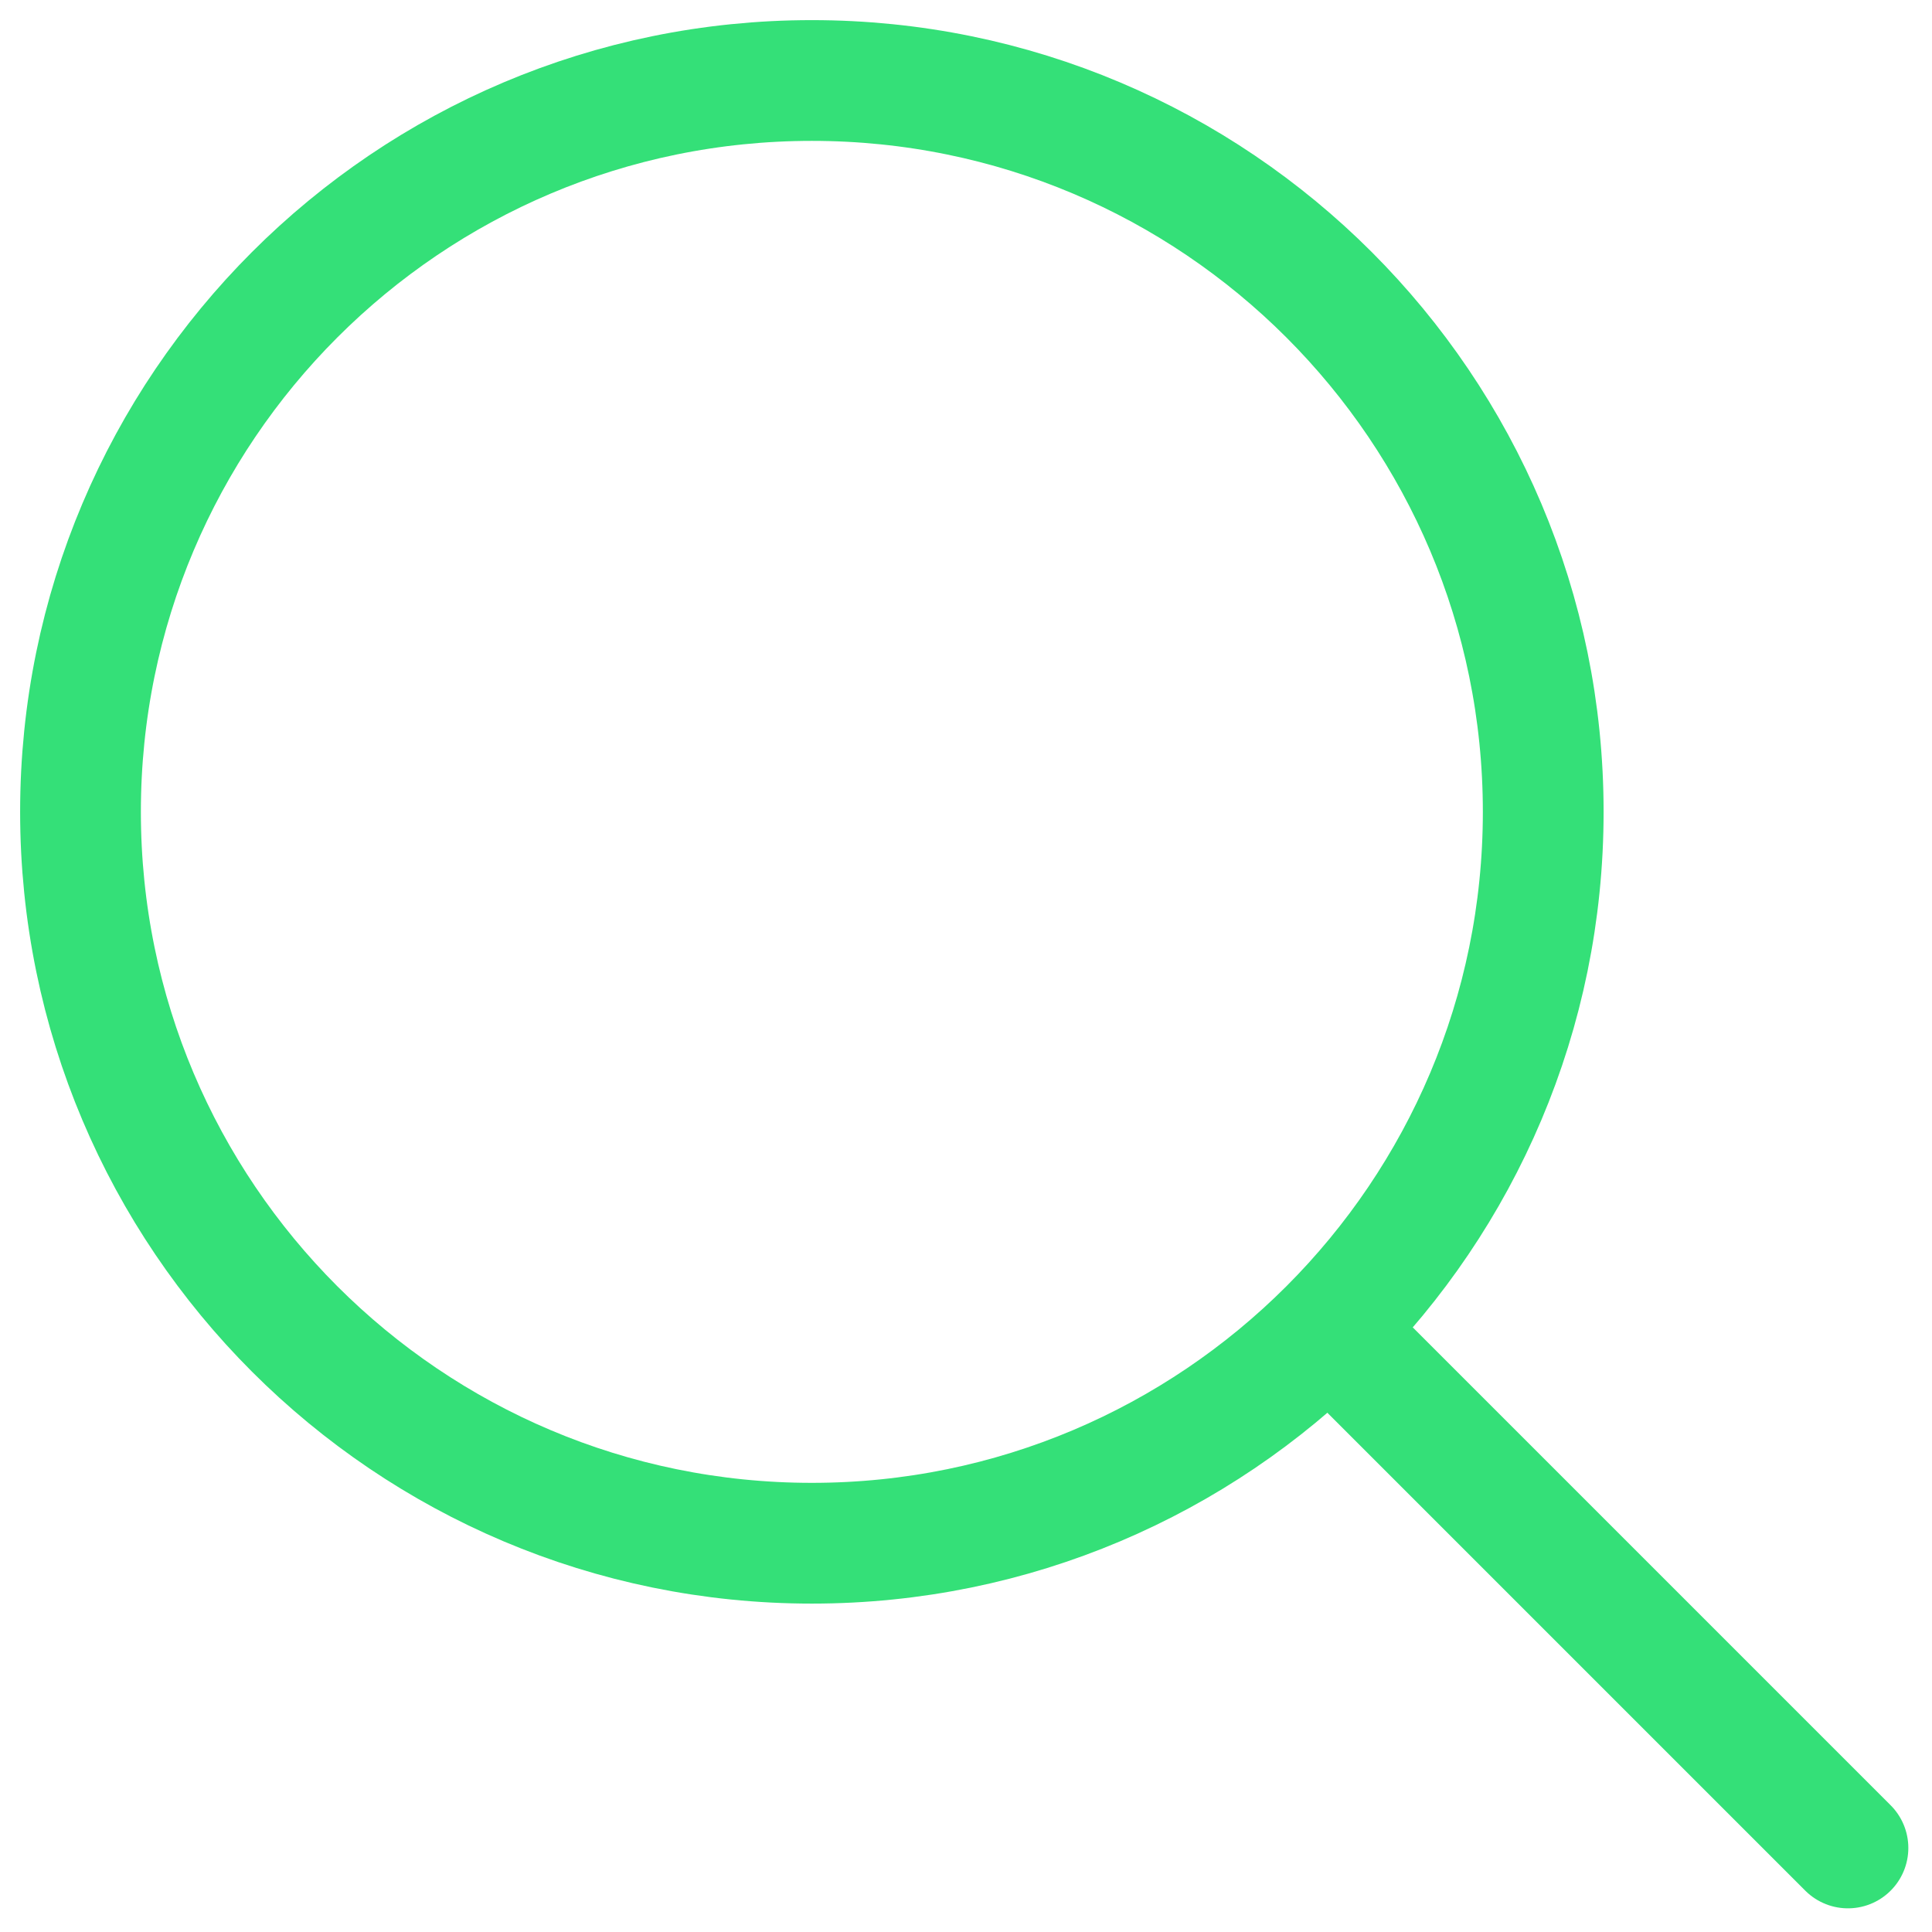
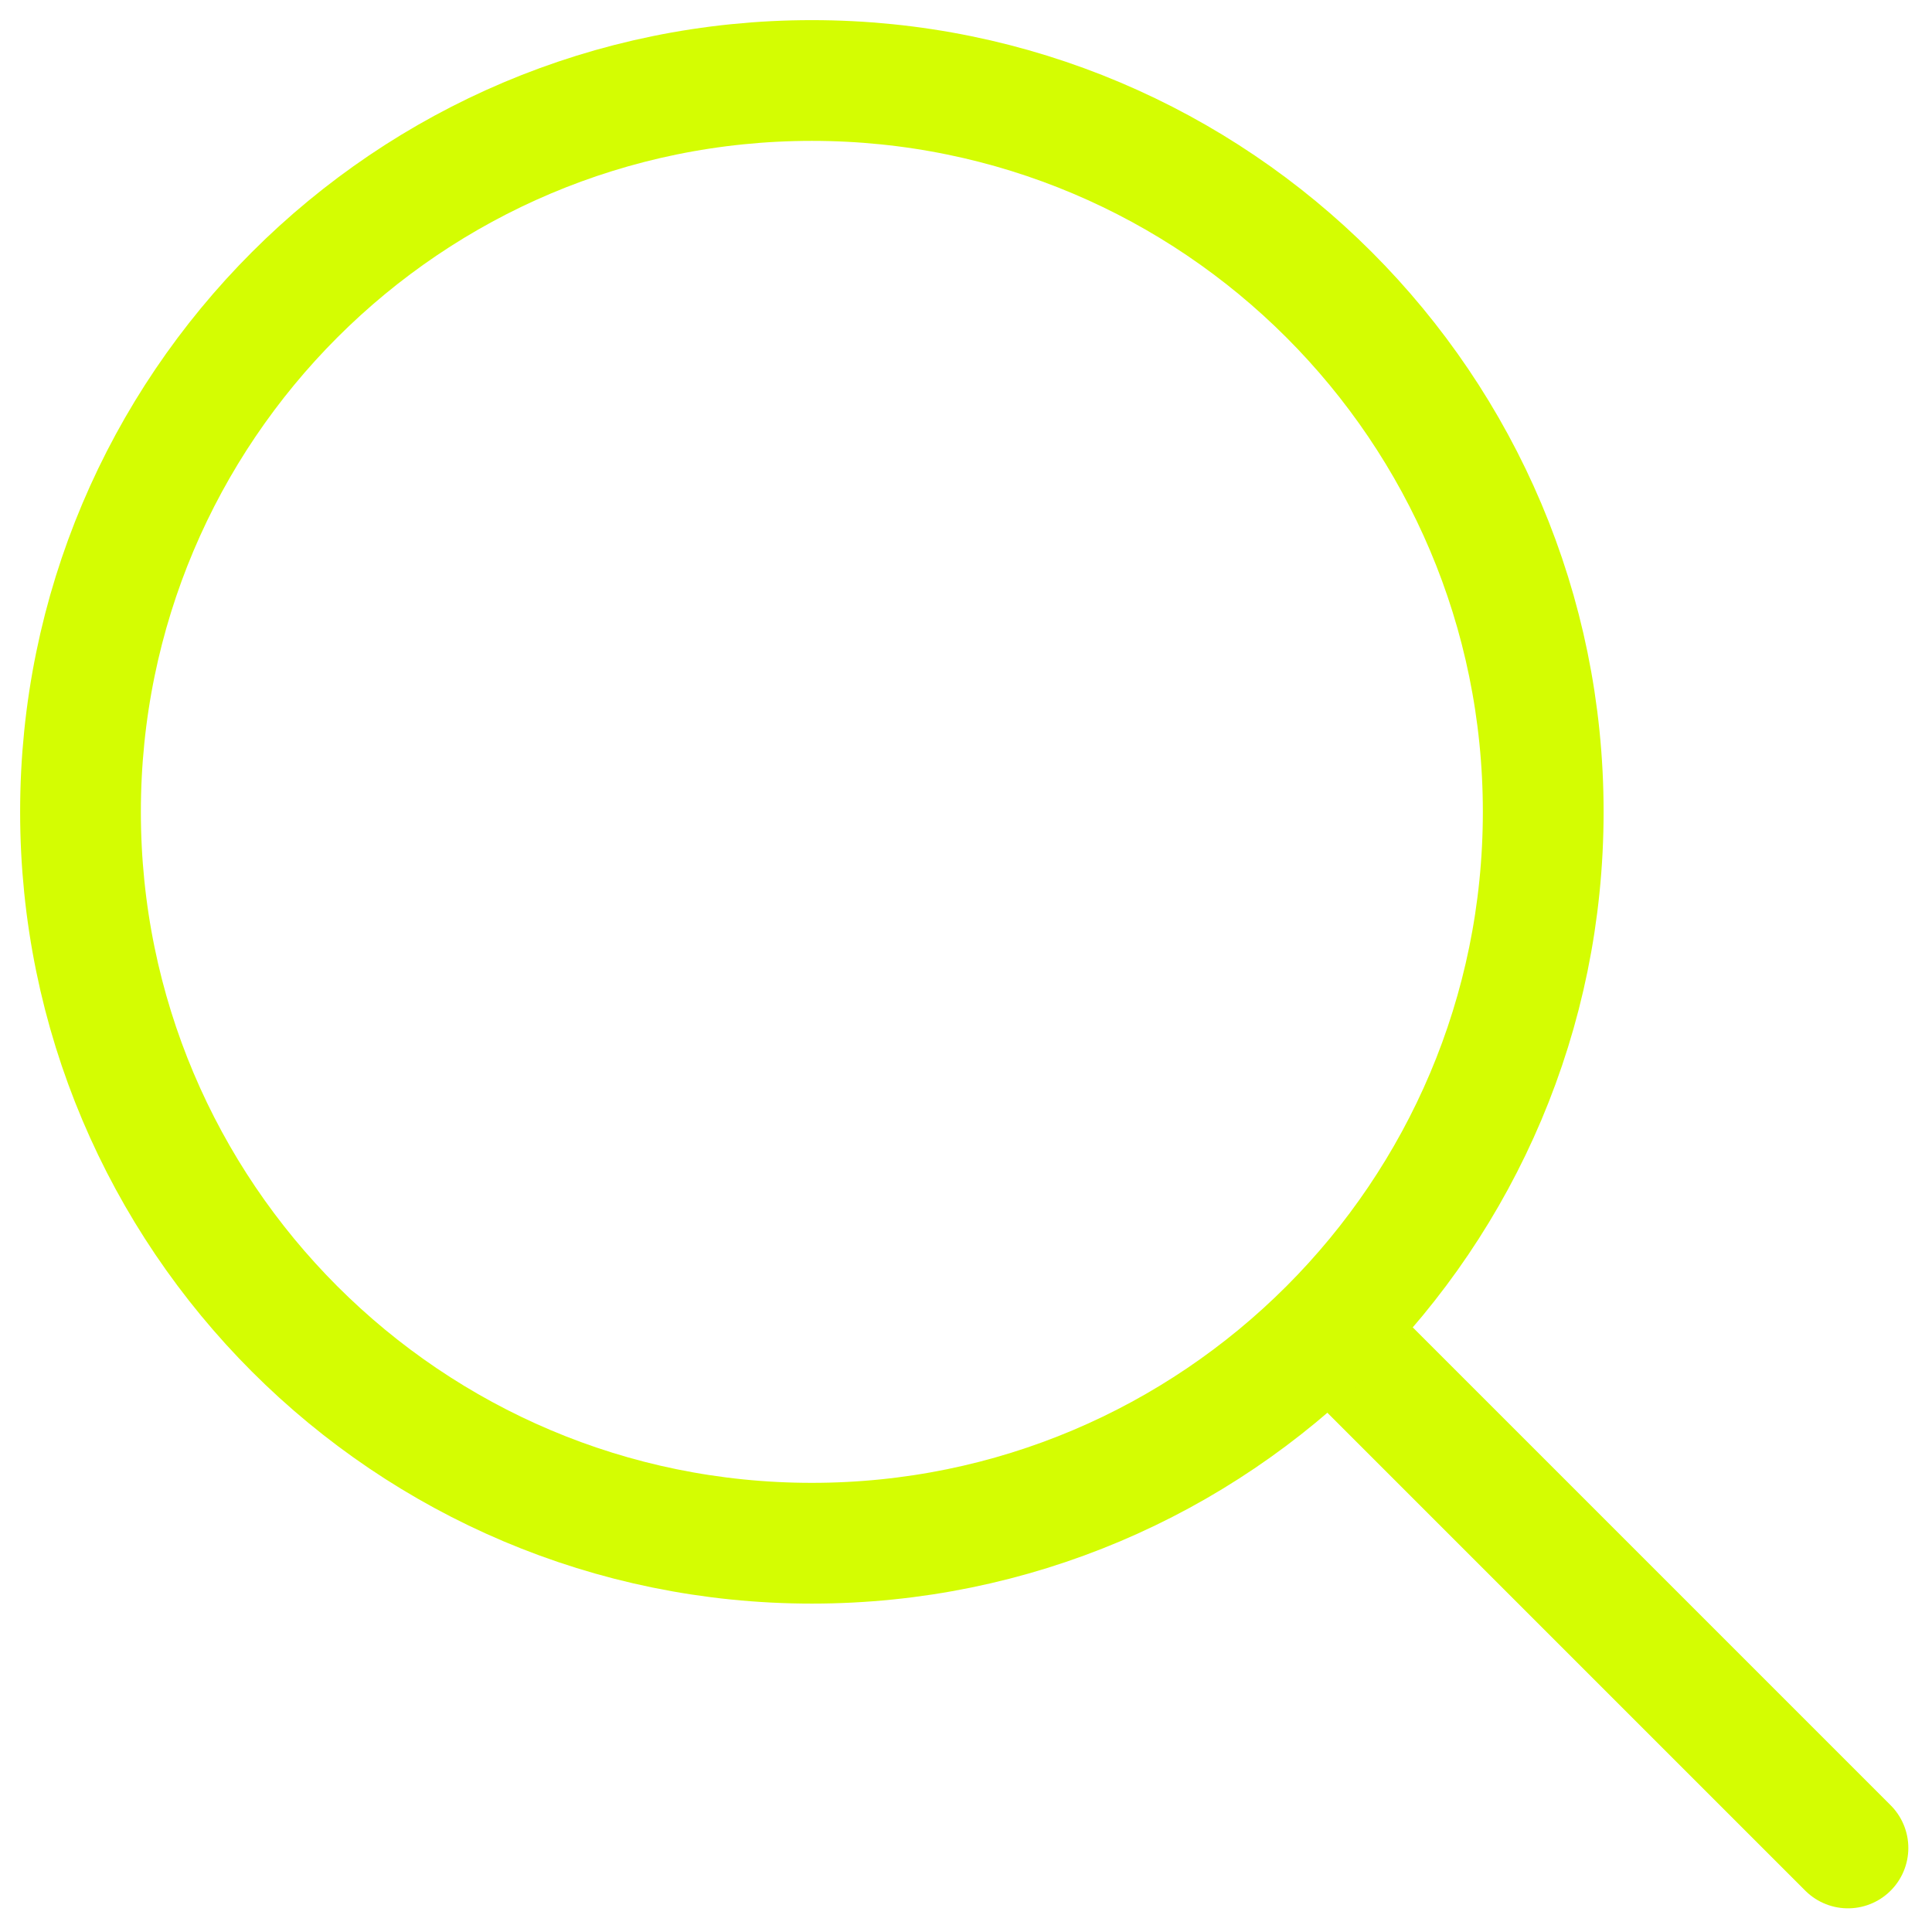
<svg xmlns="http://www.w3.org/2000/svg" width="48px" height="48px" viewBox="0 0 48 48" version="1.1">
  <defs />
  <g id="Page-1" stroke="none" stroke-width="1" fill="none" fill-rule="evenodd">
-     <g id="Desktop---2---Search" transform="translate(-530, -128)" stroke="#34E078" stroke-width="3">
+     <g id="Desktop---2---Search" transform="translate(-530, -128)" stroke="#D4FD02" stroke-width="3">
      <g id="Facebook-+-Line-2-+-Imported-Layers" transform="translate(532, 104)">
        <g id="Imported-Layers" transform="translate(0, 26)">
          <path d="M31.502,31.502 L43.912,43.912" id="Stroke-1" stroke-linecap="round" />
          <path d="M36.341,18.17 C36.341,28.206 28.206,36.341 18.17,36.341 C8.135,36.341 0,28.206 0,18.17 C0,8.135 8.135,0 18.17,0 C28.206,0 36.341,8.135 36.341,18.17 L36.341,18.17 Z" id="Stroke-2" />
        </g>
      </g>
    </g>
  </g>
</svg>
